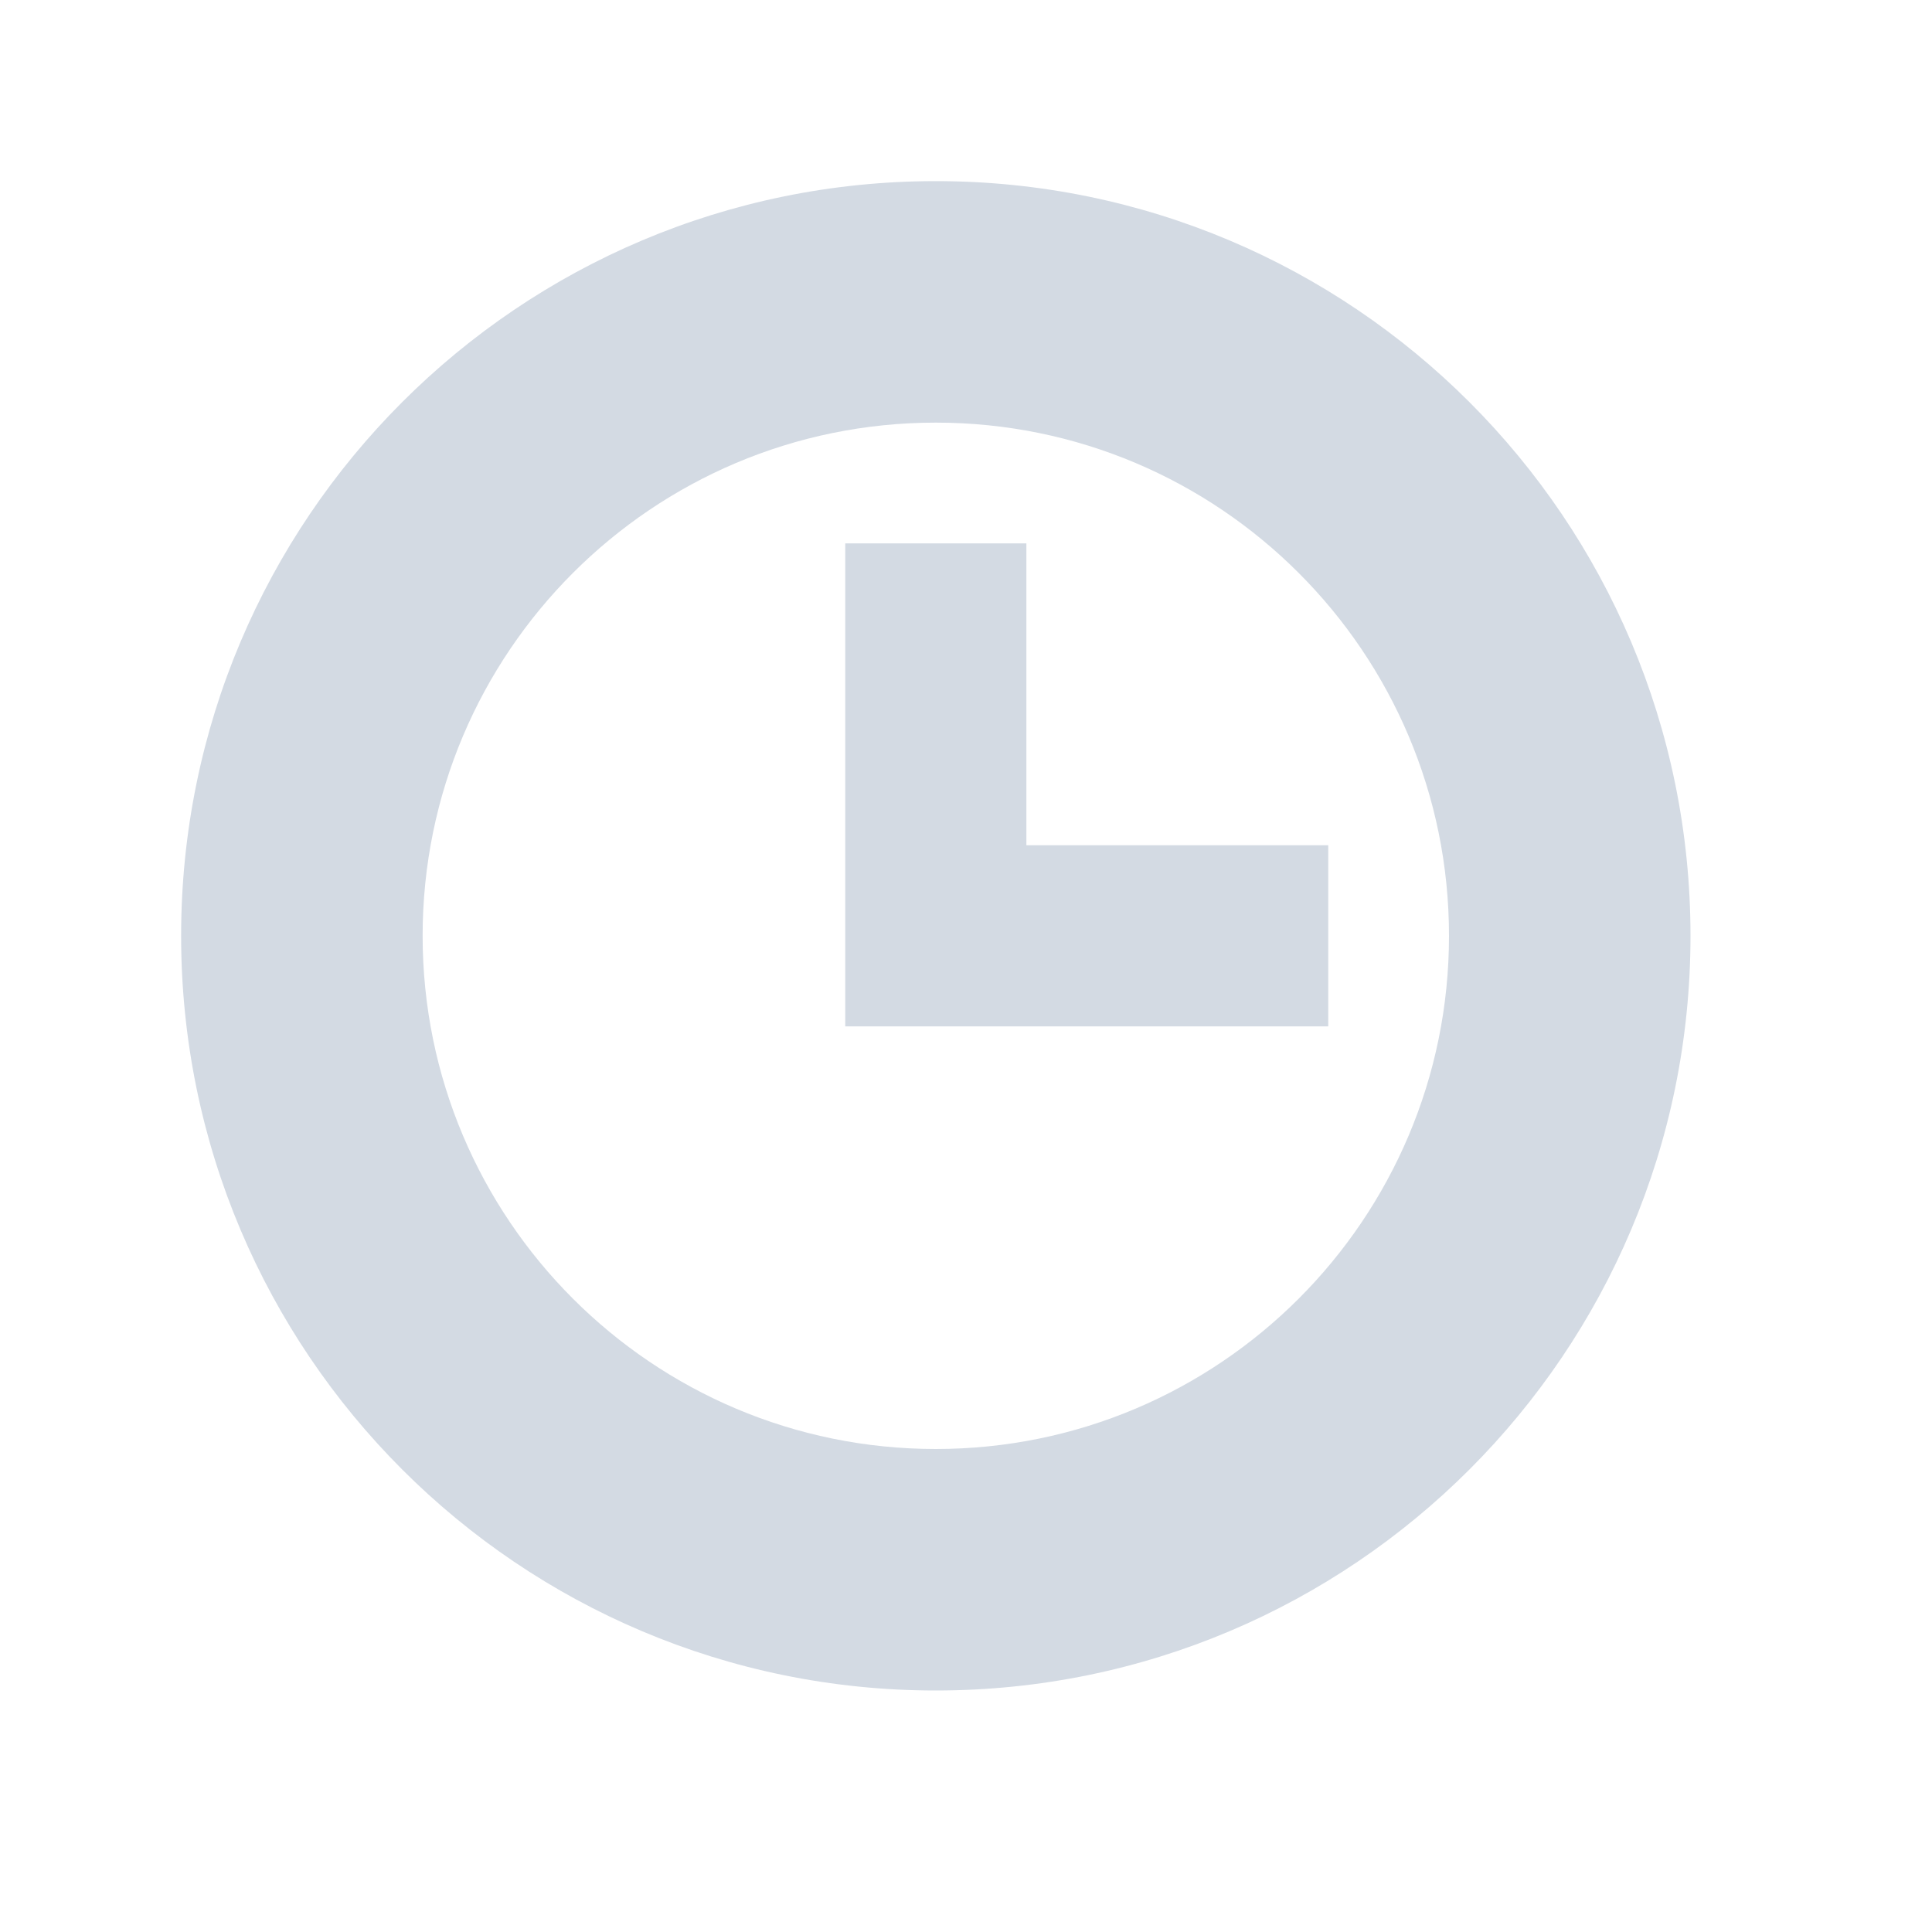
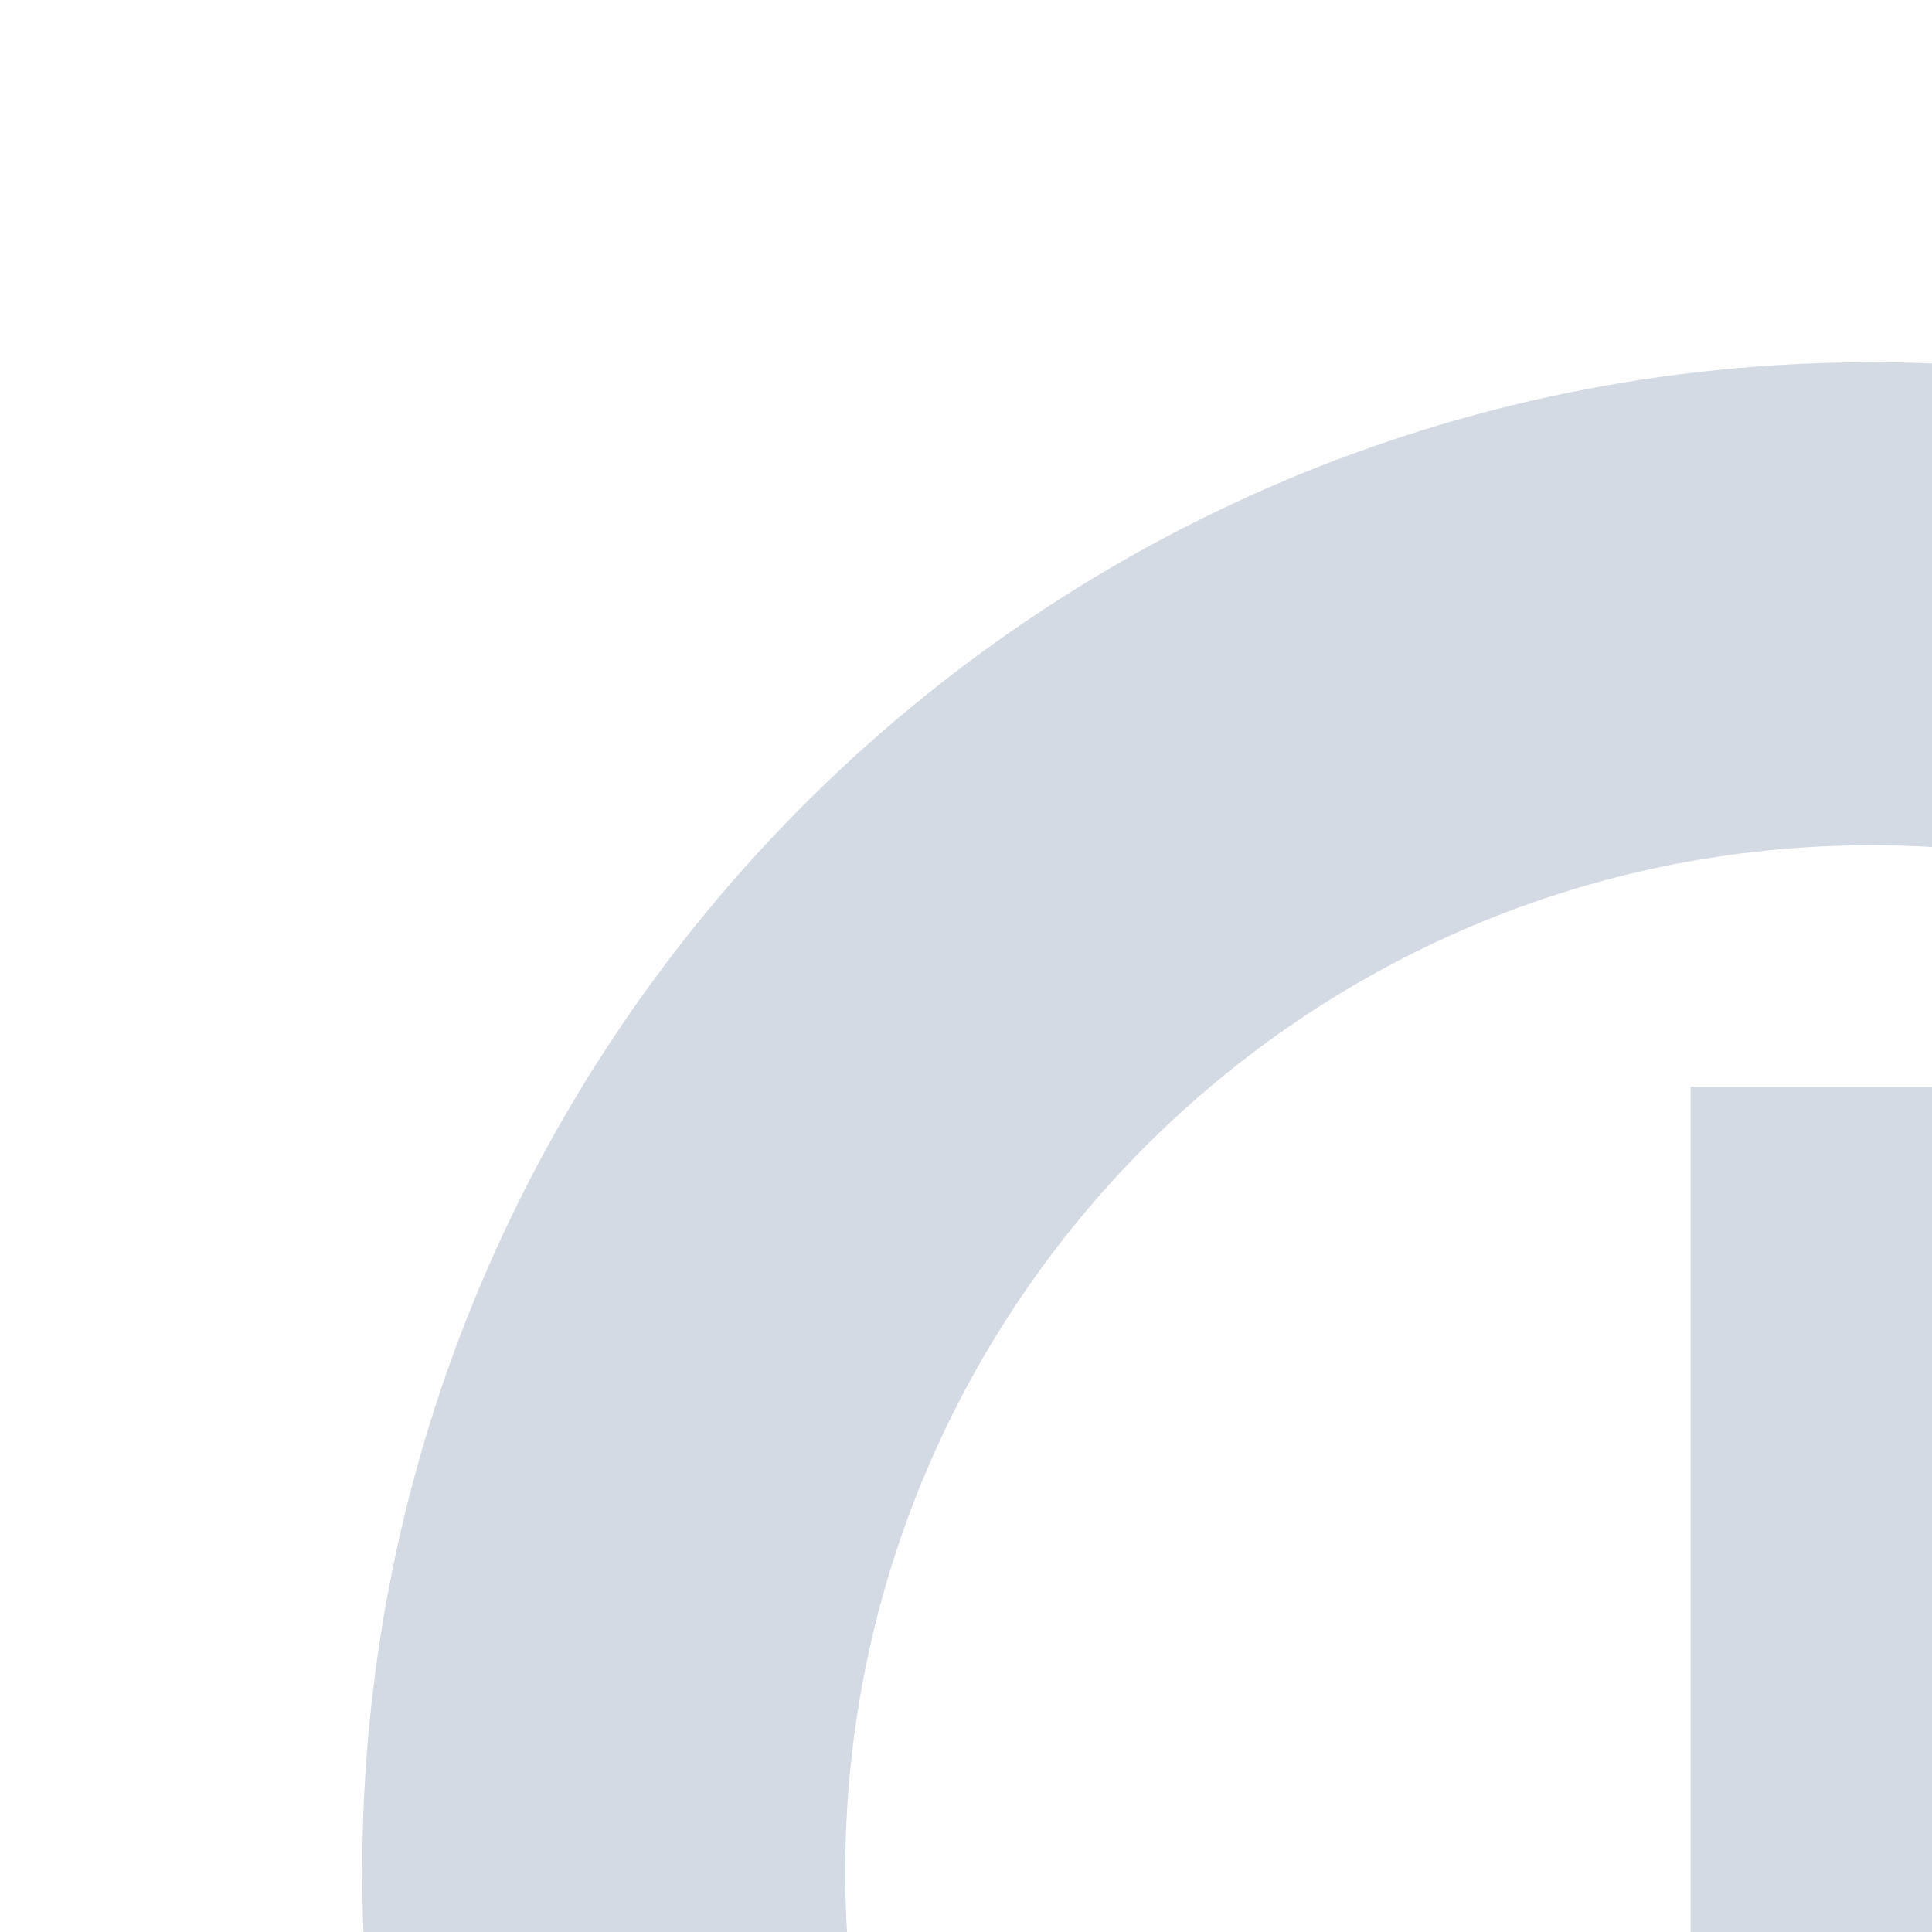
- <svg xmlns="http://www.w3.org/2000/svg" width="32" height="32" version="1.1">
+ <svg xmlns="http://www.w3.org/2000/svg" width="16" height="16" version="1.1">
  <g id="22-22-korgac">
    <rect style="opacity:0.001" width="16" height="16" x="32" y="10" />
    <path style="fill:#d3dae3" d="m 42.998,11.996 c -4.971,0 -9,4.029 -9,9 0,4.971 4.029,9 9,9 4.971,0 9,-4.029 9,-9 0,-4.971 -4.029,-9 -9,-9 z m 0,3 c 3.314,0 6,2.686 6,6 0,3.314 -2.686,6 -6,6 -3.314,0 -6,-2.686 -6,-6 0,-3.314 2.686,-6 6,-6 z M 42,16 v 4 2 h 2 4 v -2 h -4 v -4 z" />
  </g>
  <g id="korgac">
-     <rect style="opacity:0.001" width="32" height="32" x="0" y="0" />
+     <rect style="opacity:0.001" width="16" height="16" x="0" y="0" />
    <path style="fill:#d3dae3" d="M 15.5 3 C 8.596 3 3 8.596 3 15.5 C 3 22.404 8.596 28 15.5 28 C 22.404 28 28 22.404 28 15.5 C 28 8.596 22.404 3 15.5 3 z M 15.5 7 C 20.194 7 24 10.806 24 15.5 C 24 20.194 20.194 24 15.5 24 C 10.806 24 7 20.194 7 15.5 C 7 10.806 10.806 7 15.5 7 z M 14 9 L 14 14 L 14 17 L 17 17 L 22 17 L 22 14 L 17 14 L 17 9 L 14 9 z" />
  </g>
</svg>
